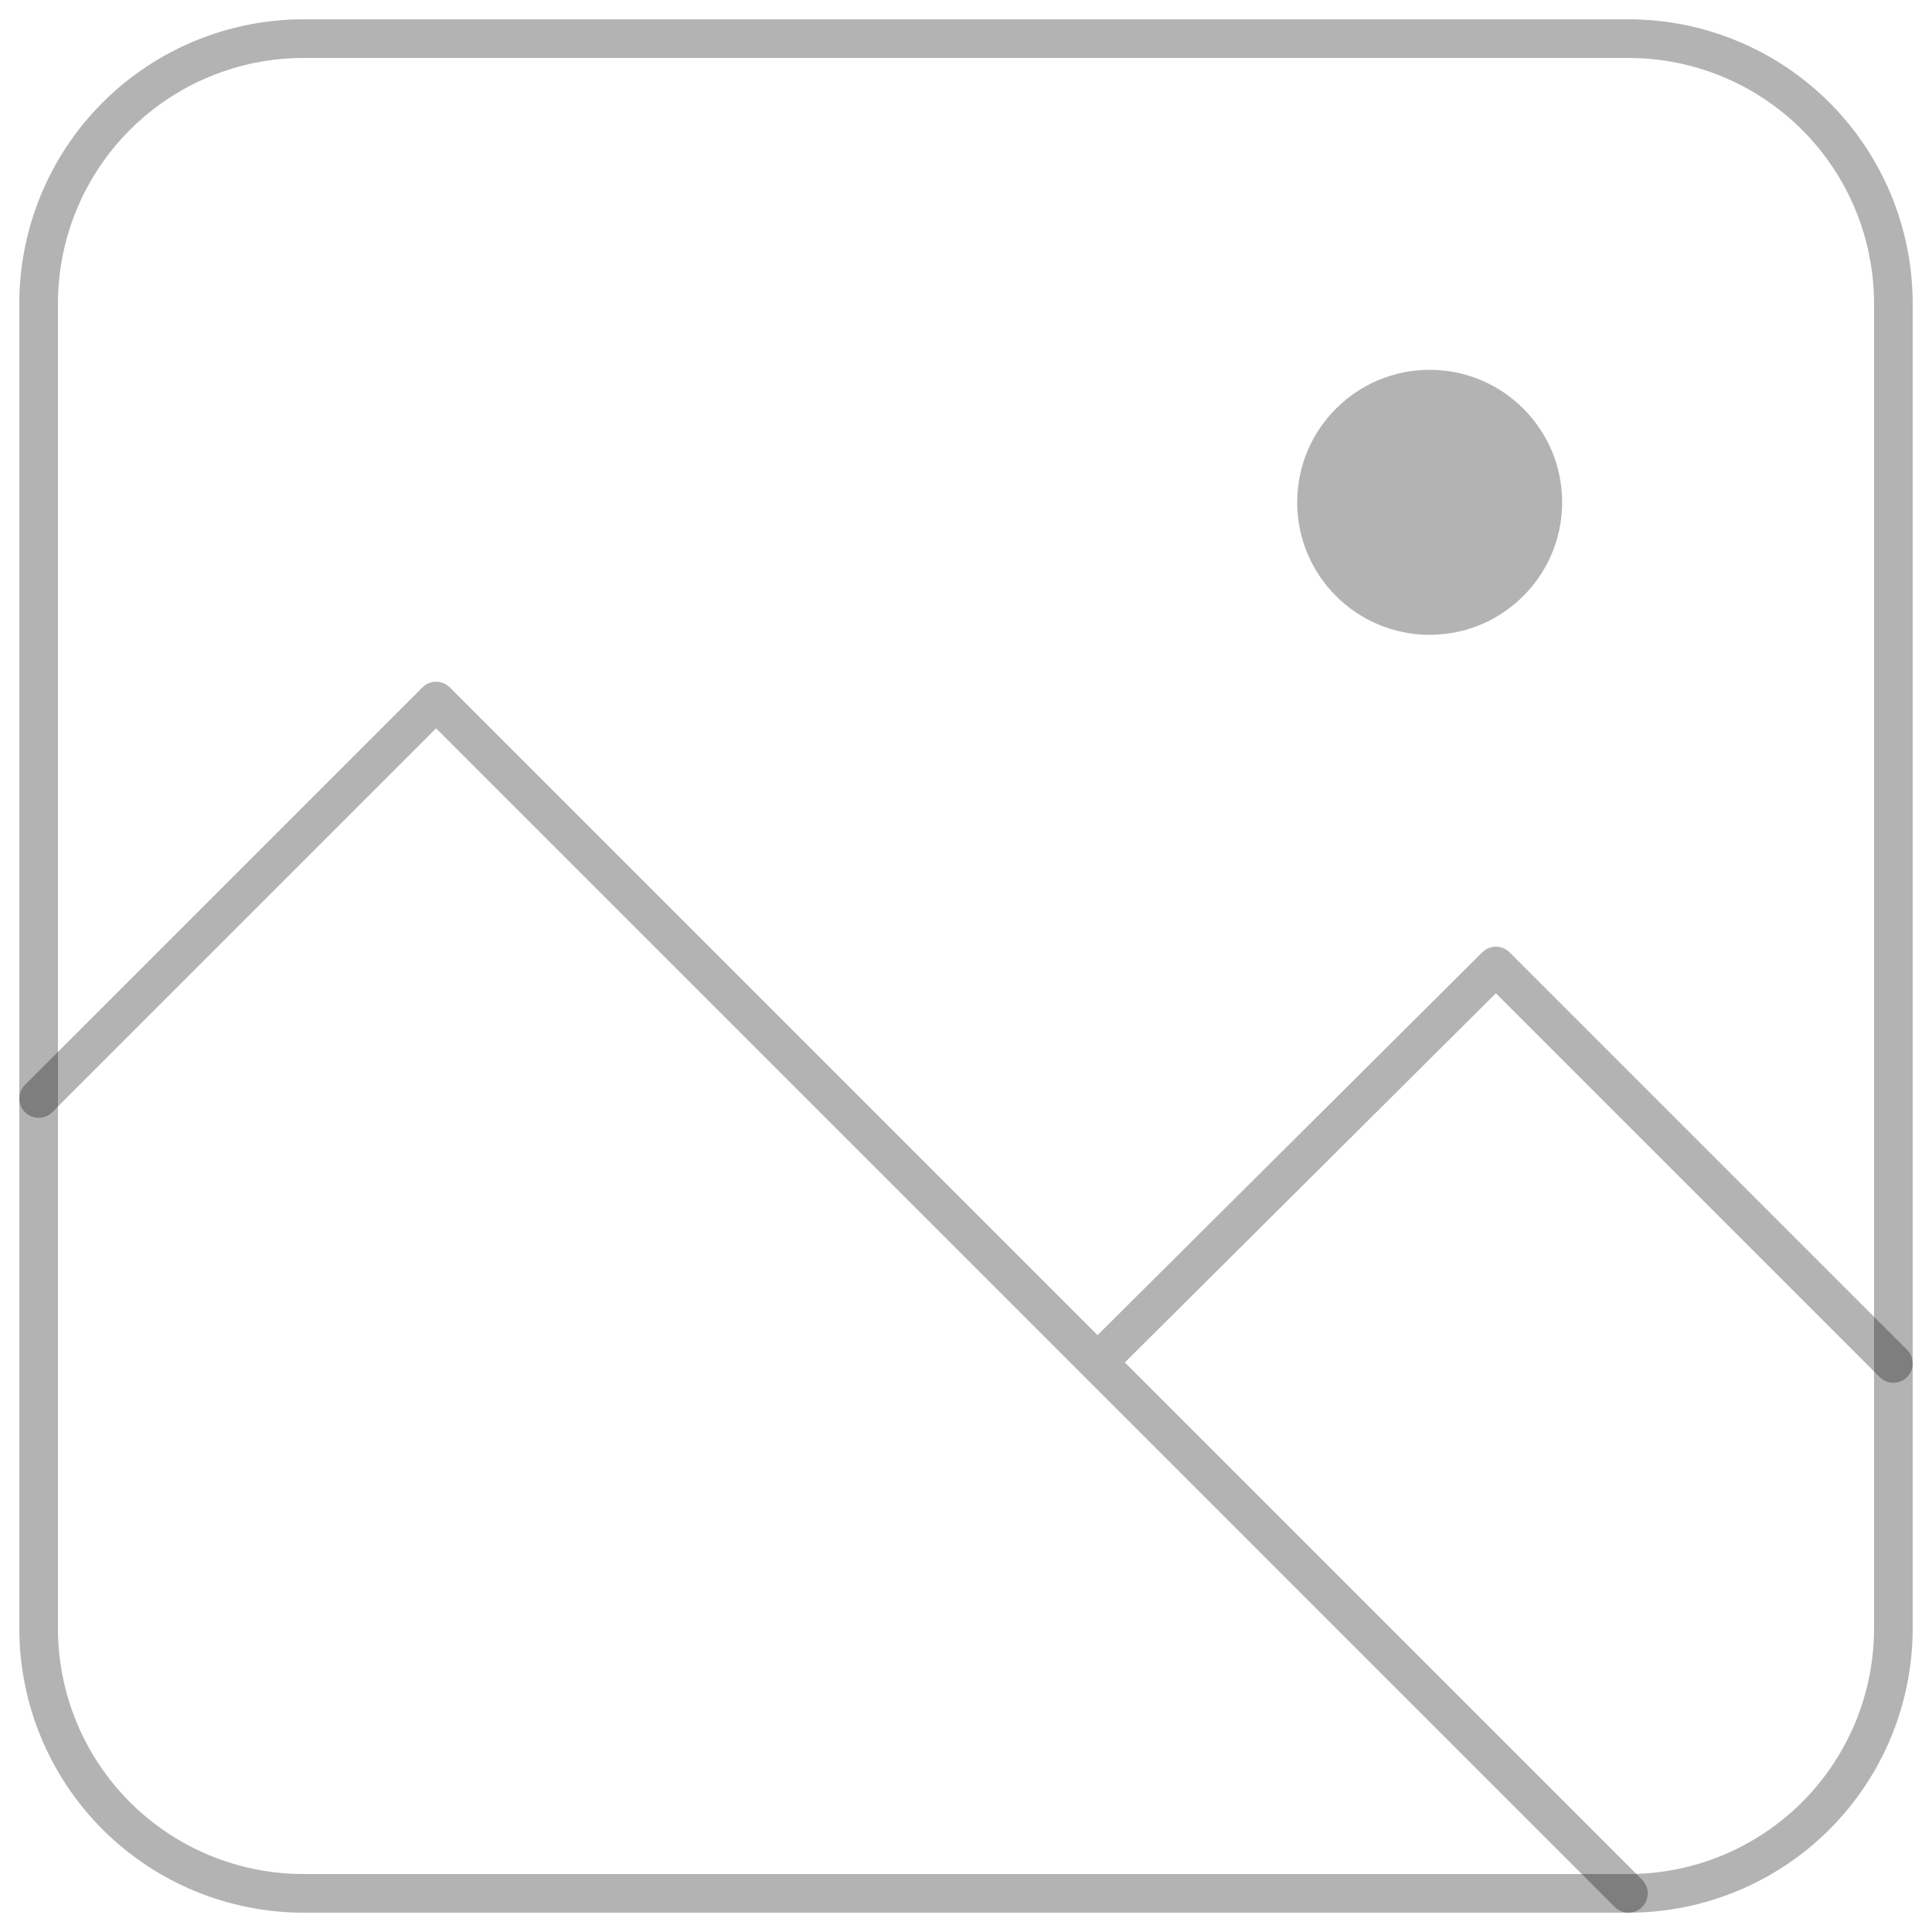
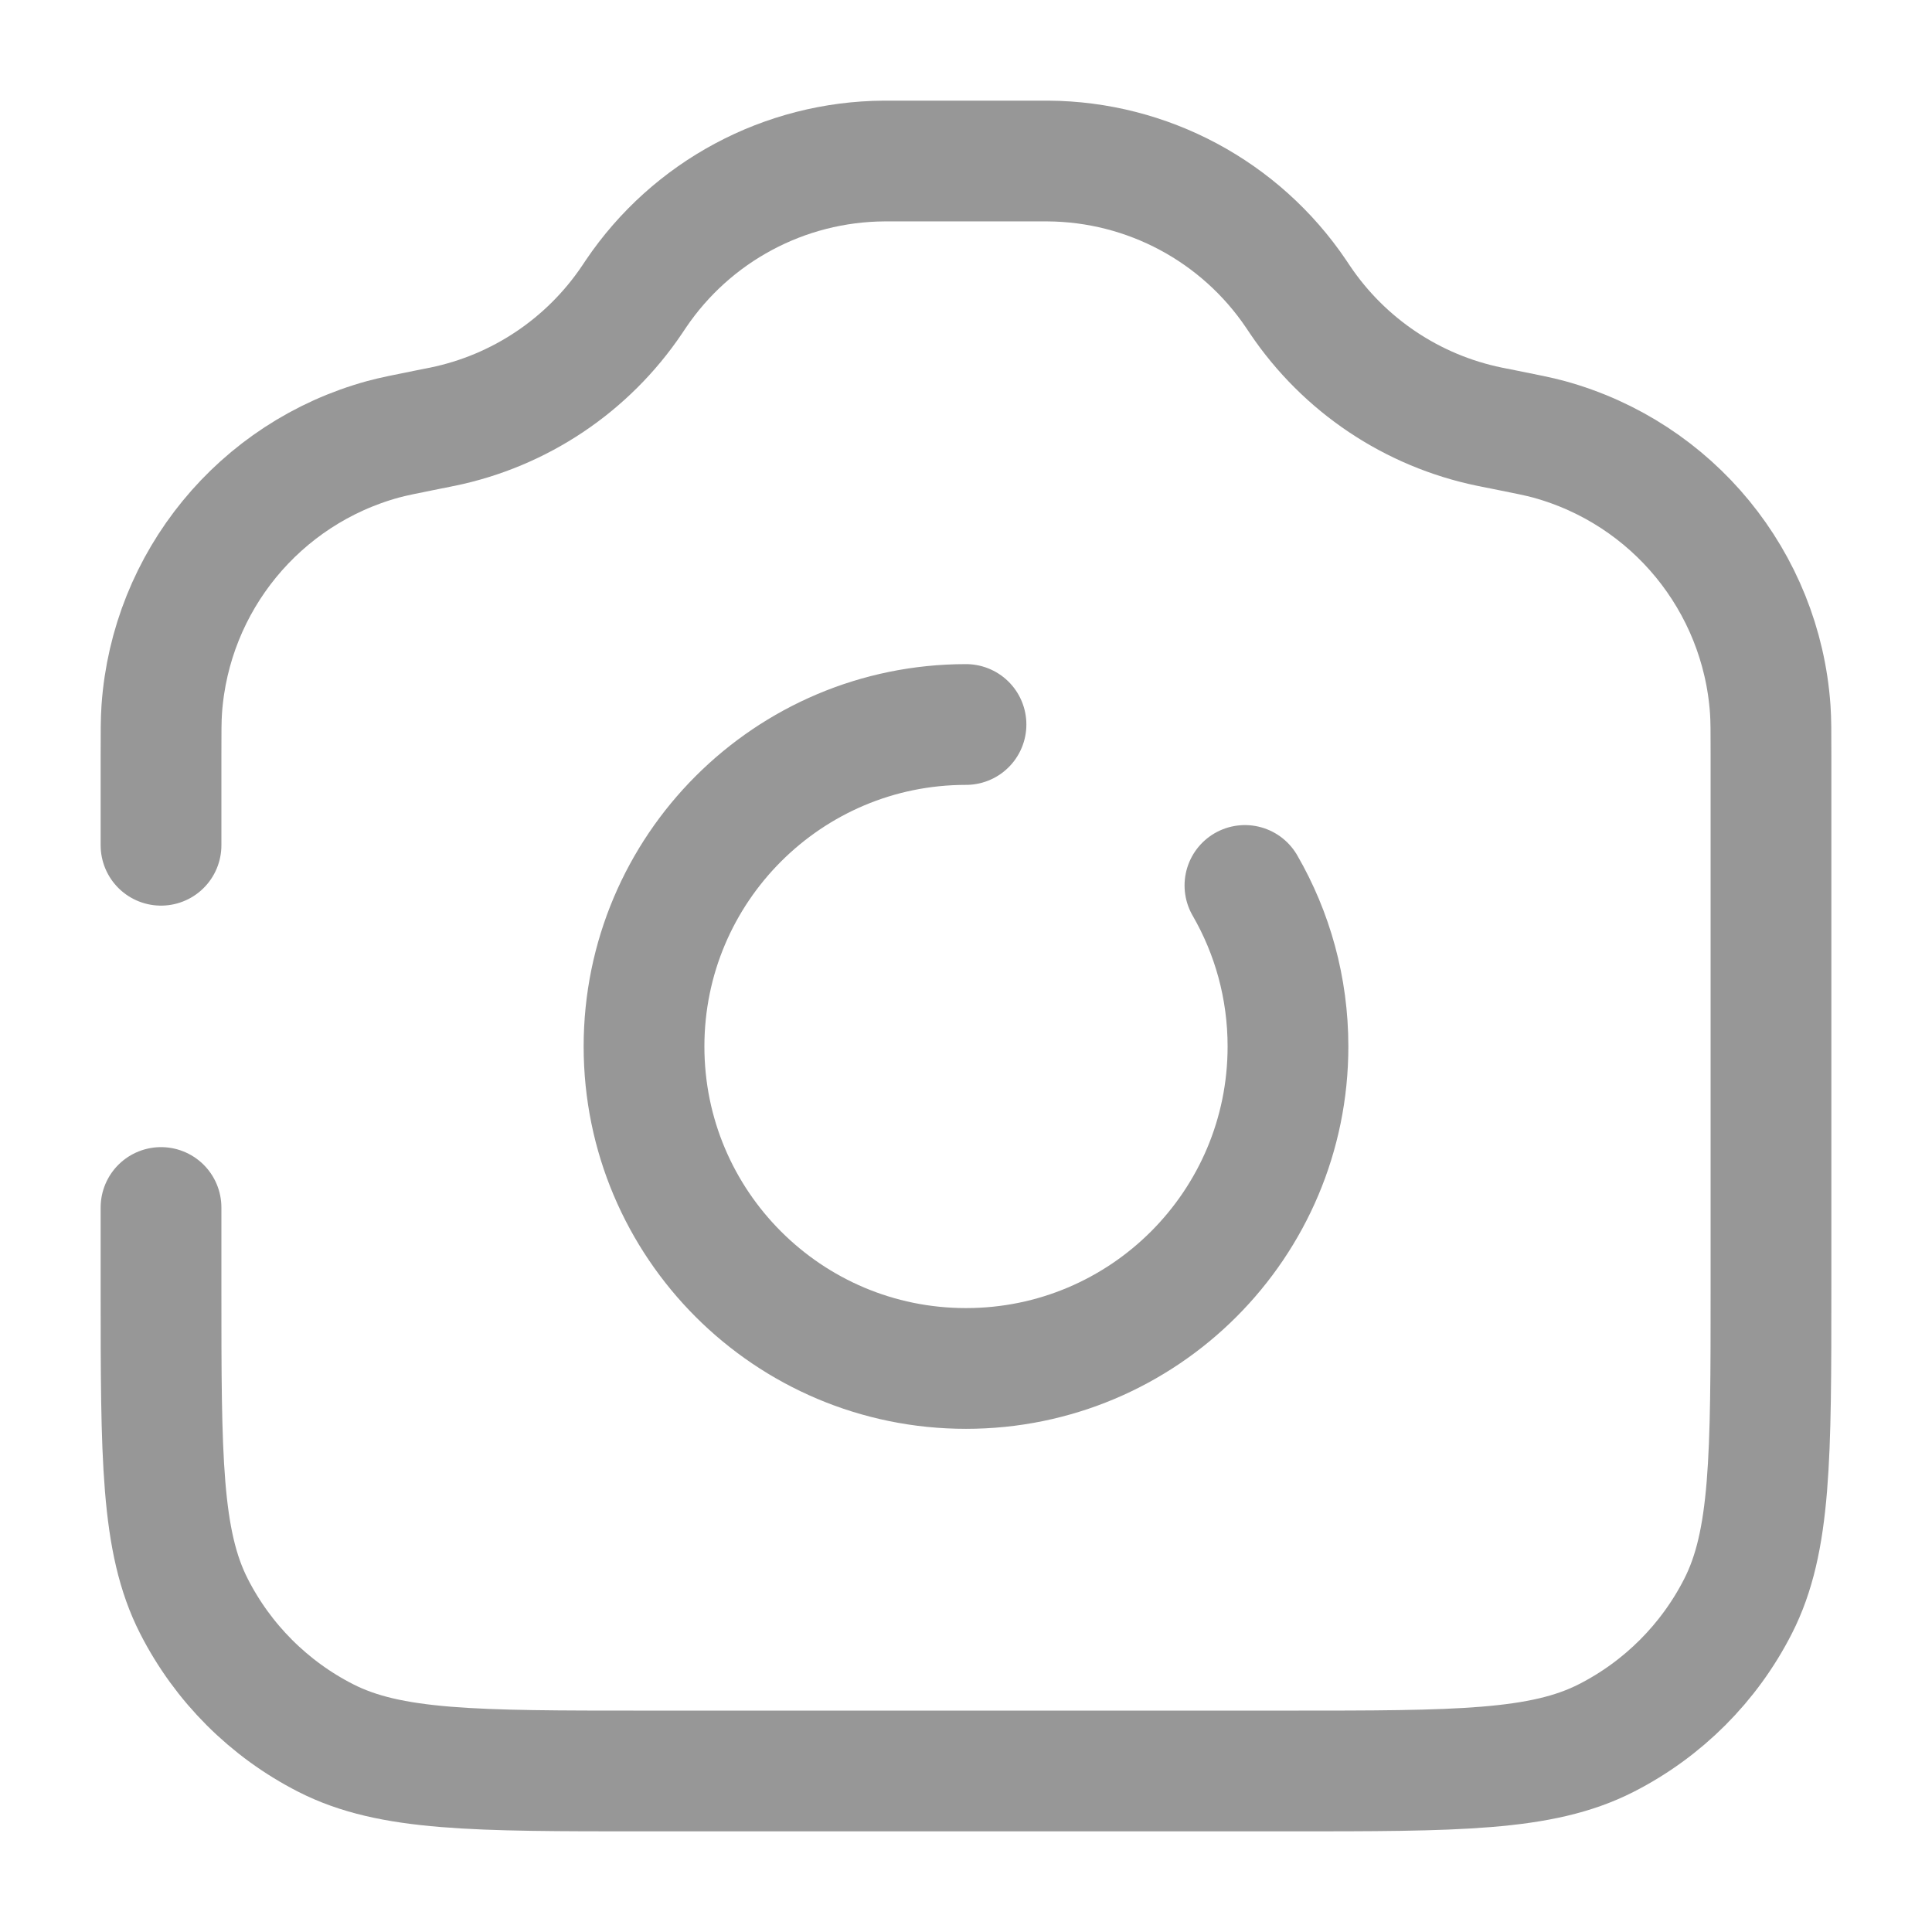
- <svg xmlns="http://www.w3.org/2000/svg" width="50" height="50" viewBox="0 0 50 50" fill="none">
-   <path fill-rule="evenodd" clip-rule="evenodd" d="M7.857 1H42.143C43.962 1 45.706 1.722 46.992 3.008C48.278 4.294 49 6.039 49 7.857V42.143C49 43.962 48.278 45.706 46.992 46.992C45.706 48.278 43.962 49 42.143 49H7.857C6.039 49 4.294 48.278 3.008 46.992C1.722 45.706 1 43.962 1 42.143V7.857C1 6.039 1.722 4.294 3.008 3.008C4.294 1.722 6.039 1 7.857 1Z" stroke="black" stroke-opacity="0.3" stroke-linecap="round" stroke-linejoin="round" />
-   <path d="M49 35.286L38.714 25L28.429 35.234M42.143 49L11.286 18.143L1 28.429" stroke="black" stroke-opacity="0.3" stroke-linecap="round" stroke-linejoin="round" />
-   <path d="M37 16.429C38.893 16.429 40.428 14.893 40.428 13C40.428 11.106 38.893 9.571 37 9.571C35.106 9.571 33.571 11.106 33.571 13C33.571 14.893 35.106 16.429 37 16.429Z" fill="black" fill-opacity="0.3" />
+ <svg xmlns="http://www.w3.org/2000/svg" width="32" height="32" viewBox="0 0 32 32" fill="none">
+   <path d="M2.667 14L2.667 12.517C2.667 12.121 2.667 11.924 2.679 11.749C2.827 9.631 4.298 7.837 6.346 7.276C6.515 7.23 6.708 7.192 7.096 7.114L7.277 7.078C7.302 7.073 7.315 7.07 7.327 7.068C8.609 6.805 9.737 6.049 10.468 4.964C10.475 4.954 10.482 4.943 10.497 4.921V4.921C10.515 4.894 10.524 4.88 10.533 4.867C11.457 3.5 12.995 2.677 14.645 2.667C14.66 2.667 14.677 2.667 14.71 2.667L17.29 2.667C17.323 2.667 17.34 2.667 17.355 2.667C19.005 2.677 20.543 3.5 21.467 4.867C21.476 4.88 21.485 4.894 21.503 4.921V4.921C21.518 4.943 21.525 4.954 21.532 4.964C22.263 6.049 23.391 6.805 24.673 7.068C24.685 7.07 24.698 7.073 24.723 7.078L24.904 7.114C25.292 7.192 25.486 7.23 25.654 7.276C27.702 7.837 29.173 9.631 29.321 11.749C29.333 11.924 29.333 12.121 29.333 12.517L29.333 21.333C29.333 24.133 29.333 25.534 28.788 26.603C28.309 27.544 27.544 28.309 26.603 28.788C25.534 29.333 24.134 29.333 21.333 29.333L10.667 29.333C7.866 29.333 6.466 29.333 5.397 28.788C4.456 28.309 3.691 27.544 3.212 26.603C2.667 25.534 2.667 24.133 2.667 21.333L2.667 20.666L2.667 20M16 12C13.055 12 10.667 14.388 10.667 17.333C10.667 20.279 13.055 22.666 16 22.666C18.946 22.666 21.333 20.279 21.333 17.333C21.333 16.362 21.074 15.451 20.62 14.666" stroke="#979797" stroke-width="2" stroke-linecap="round" stroke-linejoin="round" />
</svg>
